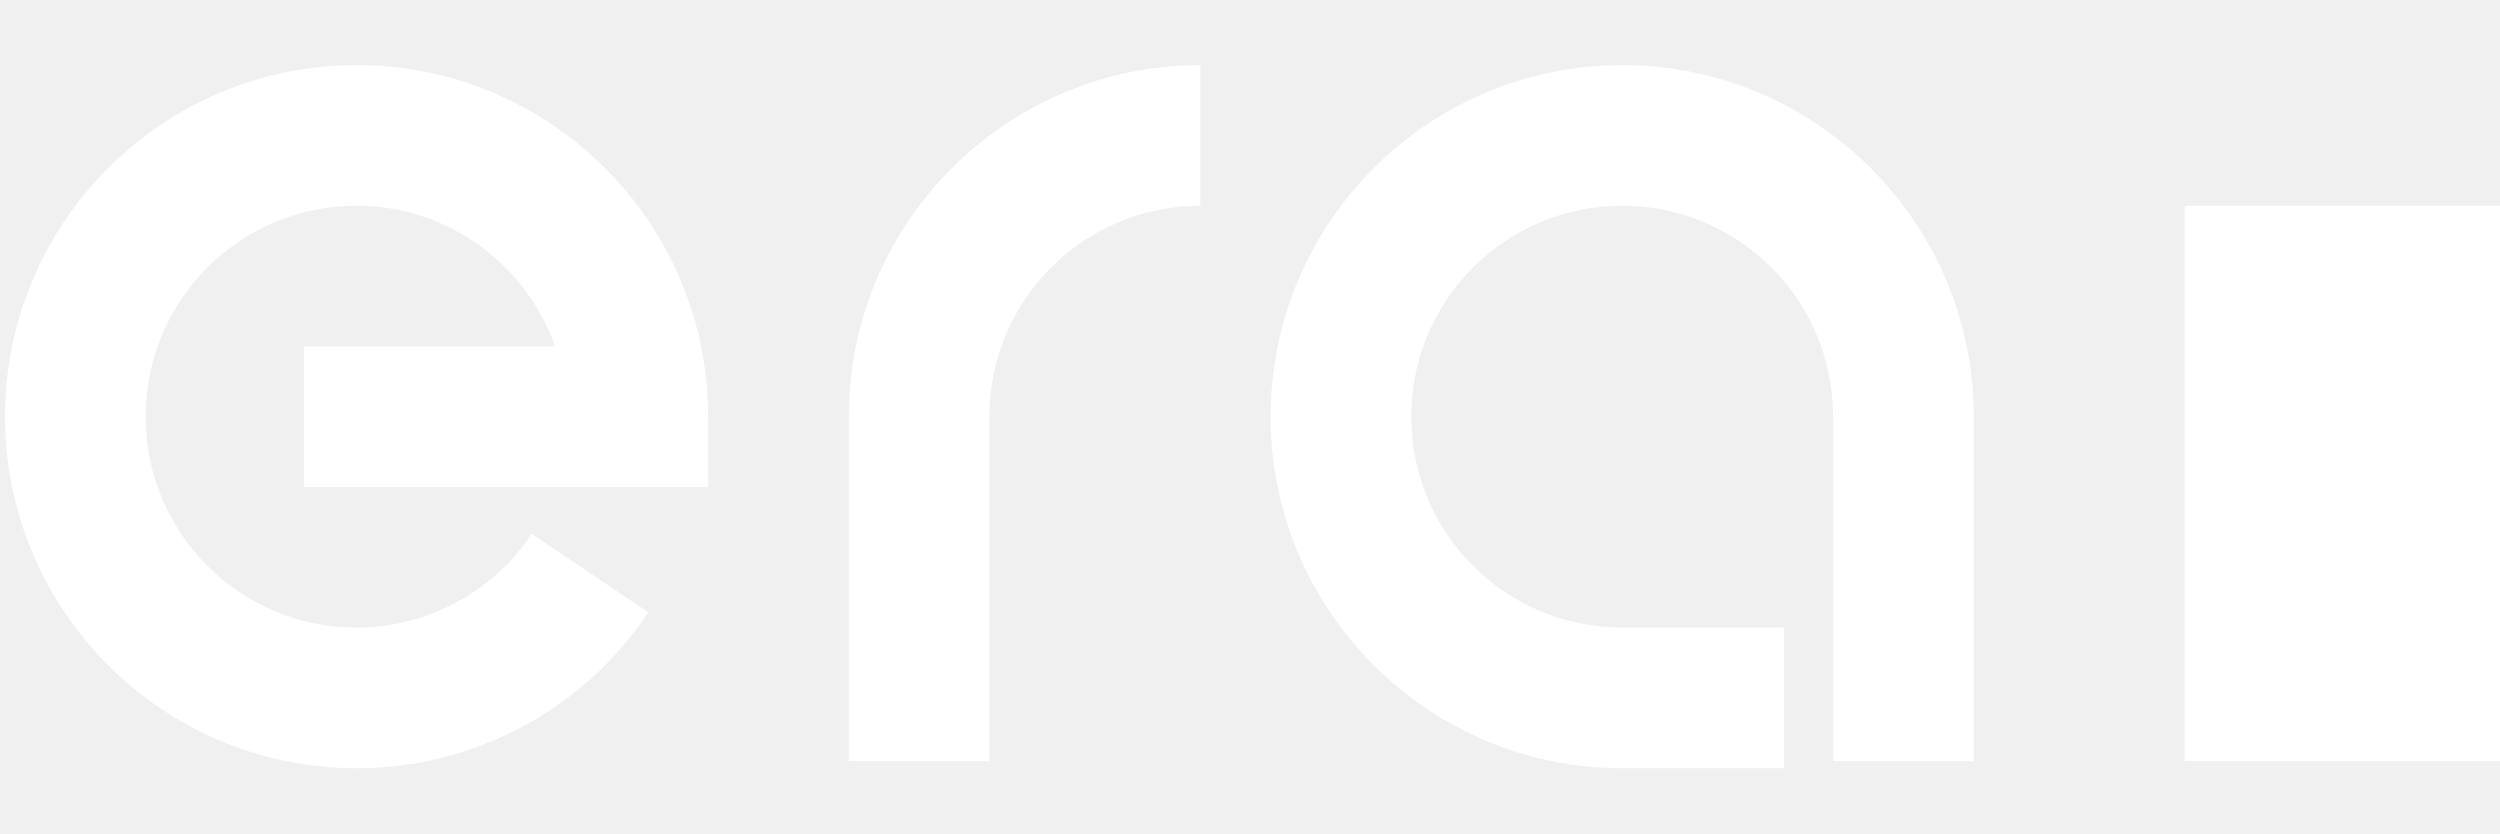
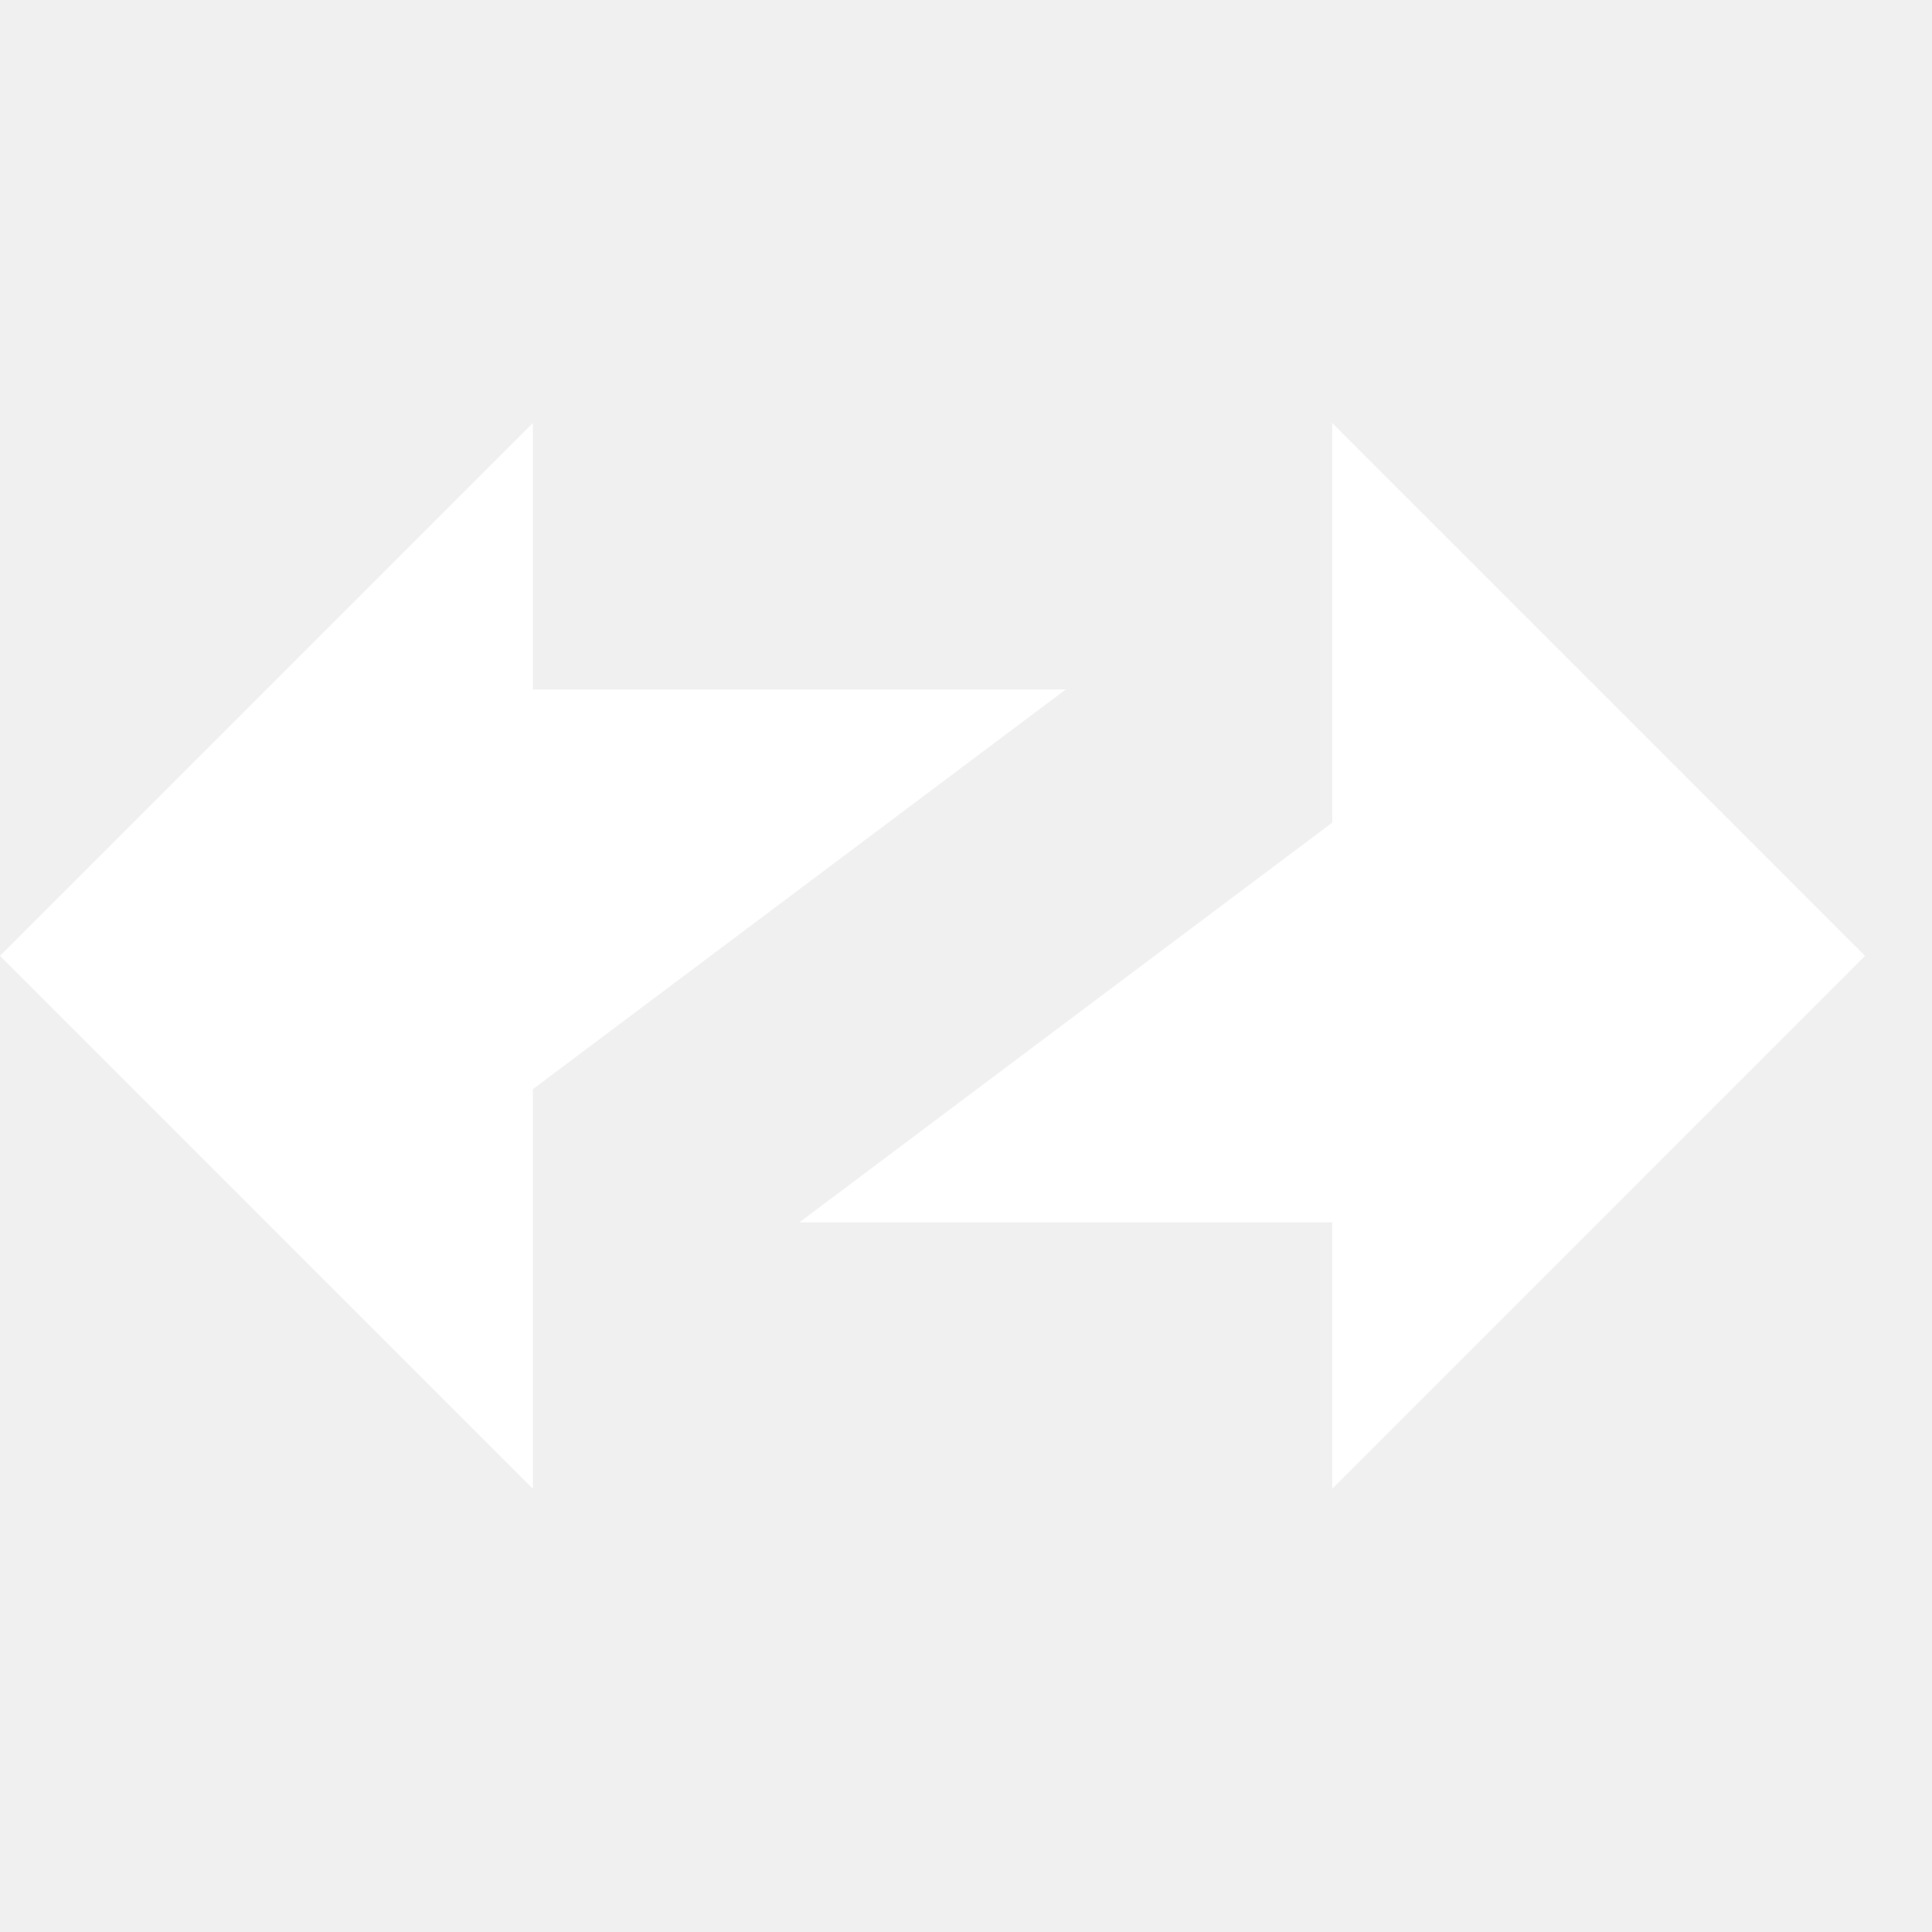
- <svg xmlns="http://www.w3.org/2000/svg" width="42" height="14" viewBox="10 0 96 27" fill="none" data-v-7c75715b="">
-   <path d="M78.502 27H72.293C64.845 27 58.792 20.948 58.792 13.5C58.792 6.053 64.845 0 72.293 0C79.74 0 85.793 6.053 85.793 13.5V26.73H80.392V13.5C80.392 9.023 76.77 5.4 72.293 5.4C67.815 5.4 64.192 9.023 64.192 13.5C64.192 17.977 67.815 21.6 72.293 21.6H78.502V27Z" fill="#ffffff" />
-   <path d="M47.992 26.73H42.593V13.5C42.593 6.053 48.645 0 56.093 0V5.4C51.615 5.4 47.992 9.023 47.992 13.5V26.73Z" fill="#ffffff" />
-   <path d="M23.692 27C16.245 27 10.193 20.948 10.193 13.5C10.193 6.053 16.245 0 23.692 0C31.14 0 37.193 6.053 37.193 13.5V16.2H21.668V10.8H31.32C30.195 7.65 27.203 5.4 23.692 5.4C19.215 5.4 15.592 9.023 15.592 13.5C15.592 17.977 19.215 21.6 23.692 21.6C26.392 21.6 28.913 20.25 30.42 18L34.898 21.015C32.4 24.75 28.215 27 23.692 27Z" fill="#ffffff" />
-   <path d="M107.077 5.4H93.892V26.73H107.077V5.4Z" fill="#ffffff" />
+ <svg xmlns="http://www.w3.org/2000/svg" viewBox="0 -5 200 150" width="100" height="100">
+   <path d="m137.91 124.12 55.16-55.17-55.16-55.16v41.37L82.75 96.54h55.16v27.58zM55.16 13.79 0 68.95l55.16 55.17V82.75l55.17-41.38H55.16V13.79z" fill="#fff" />
</svg>
